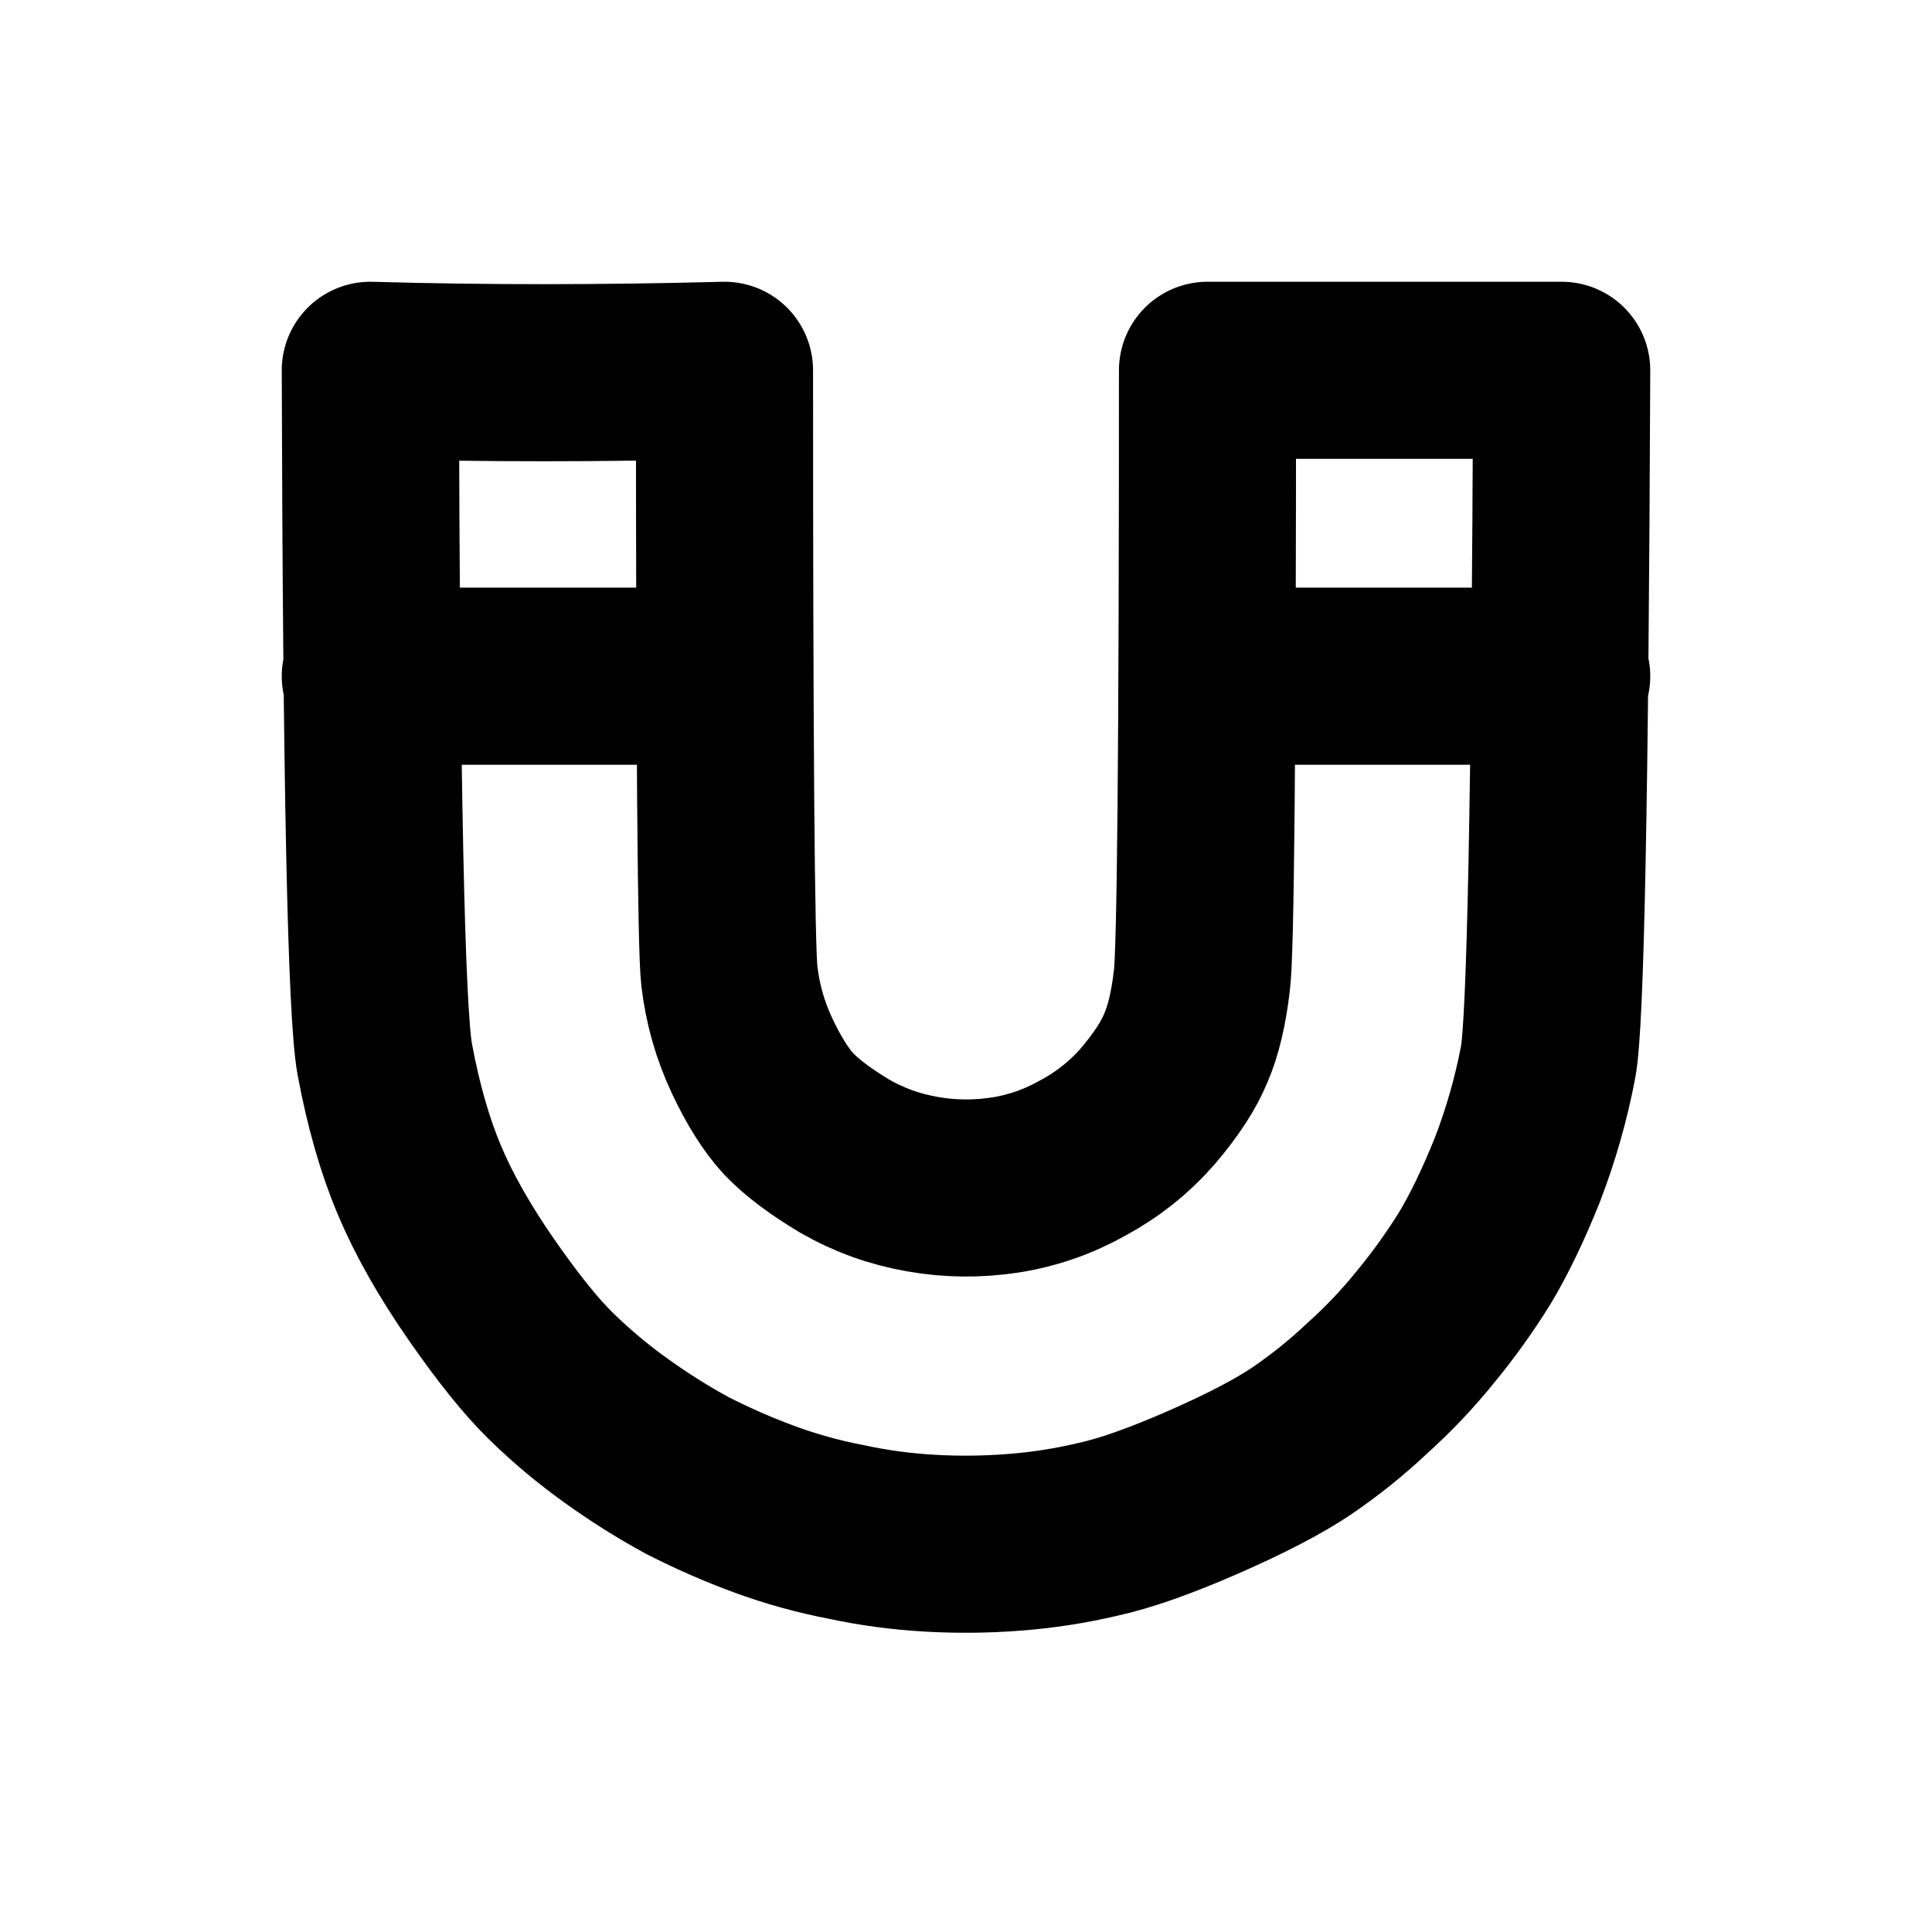
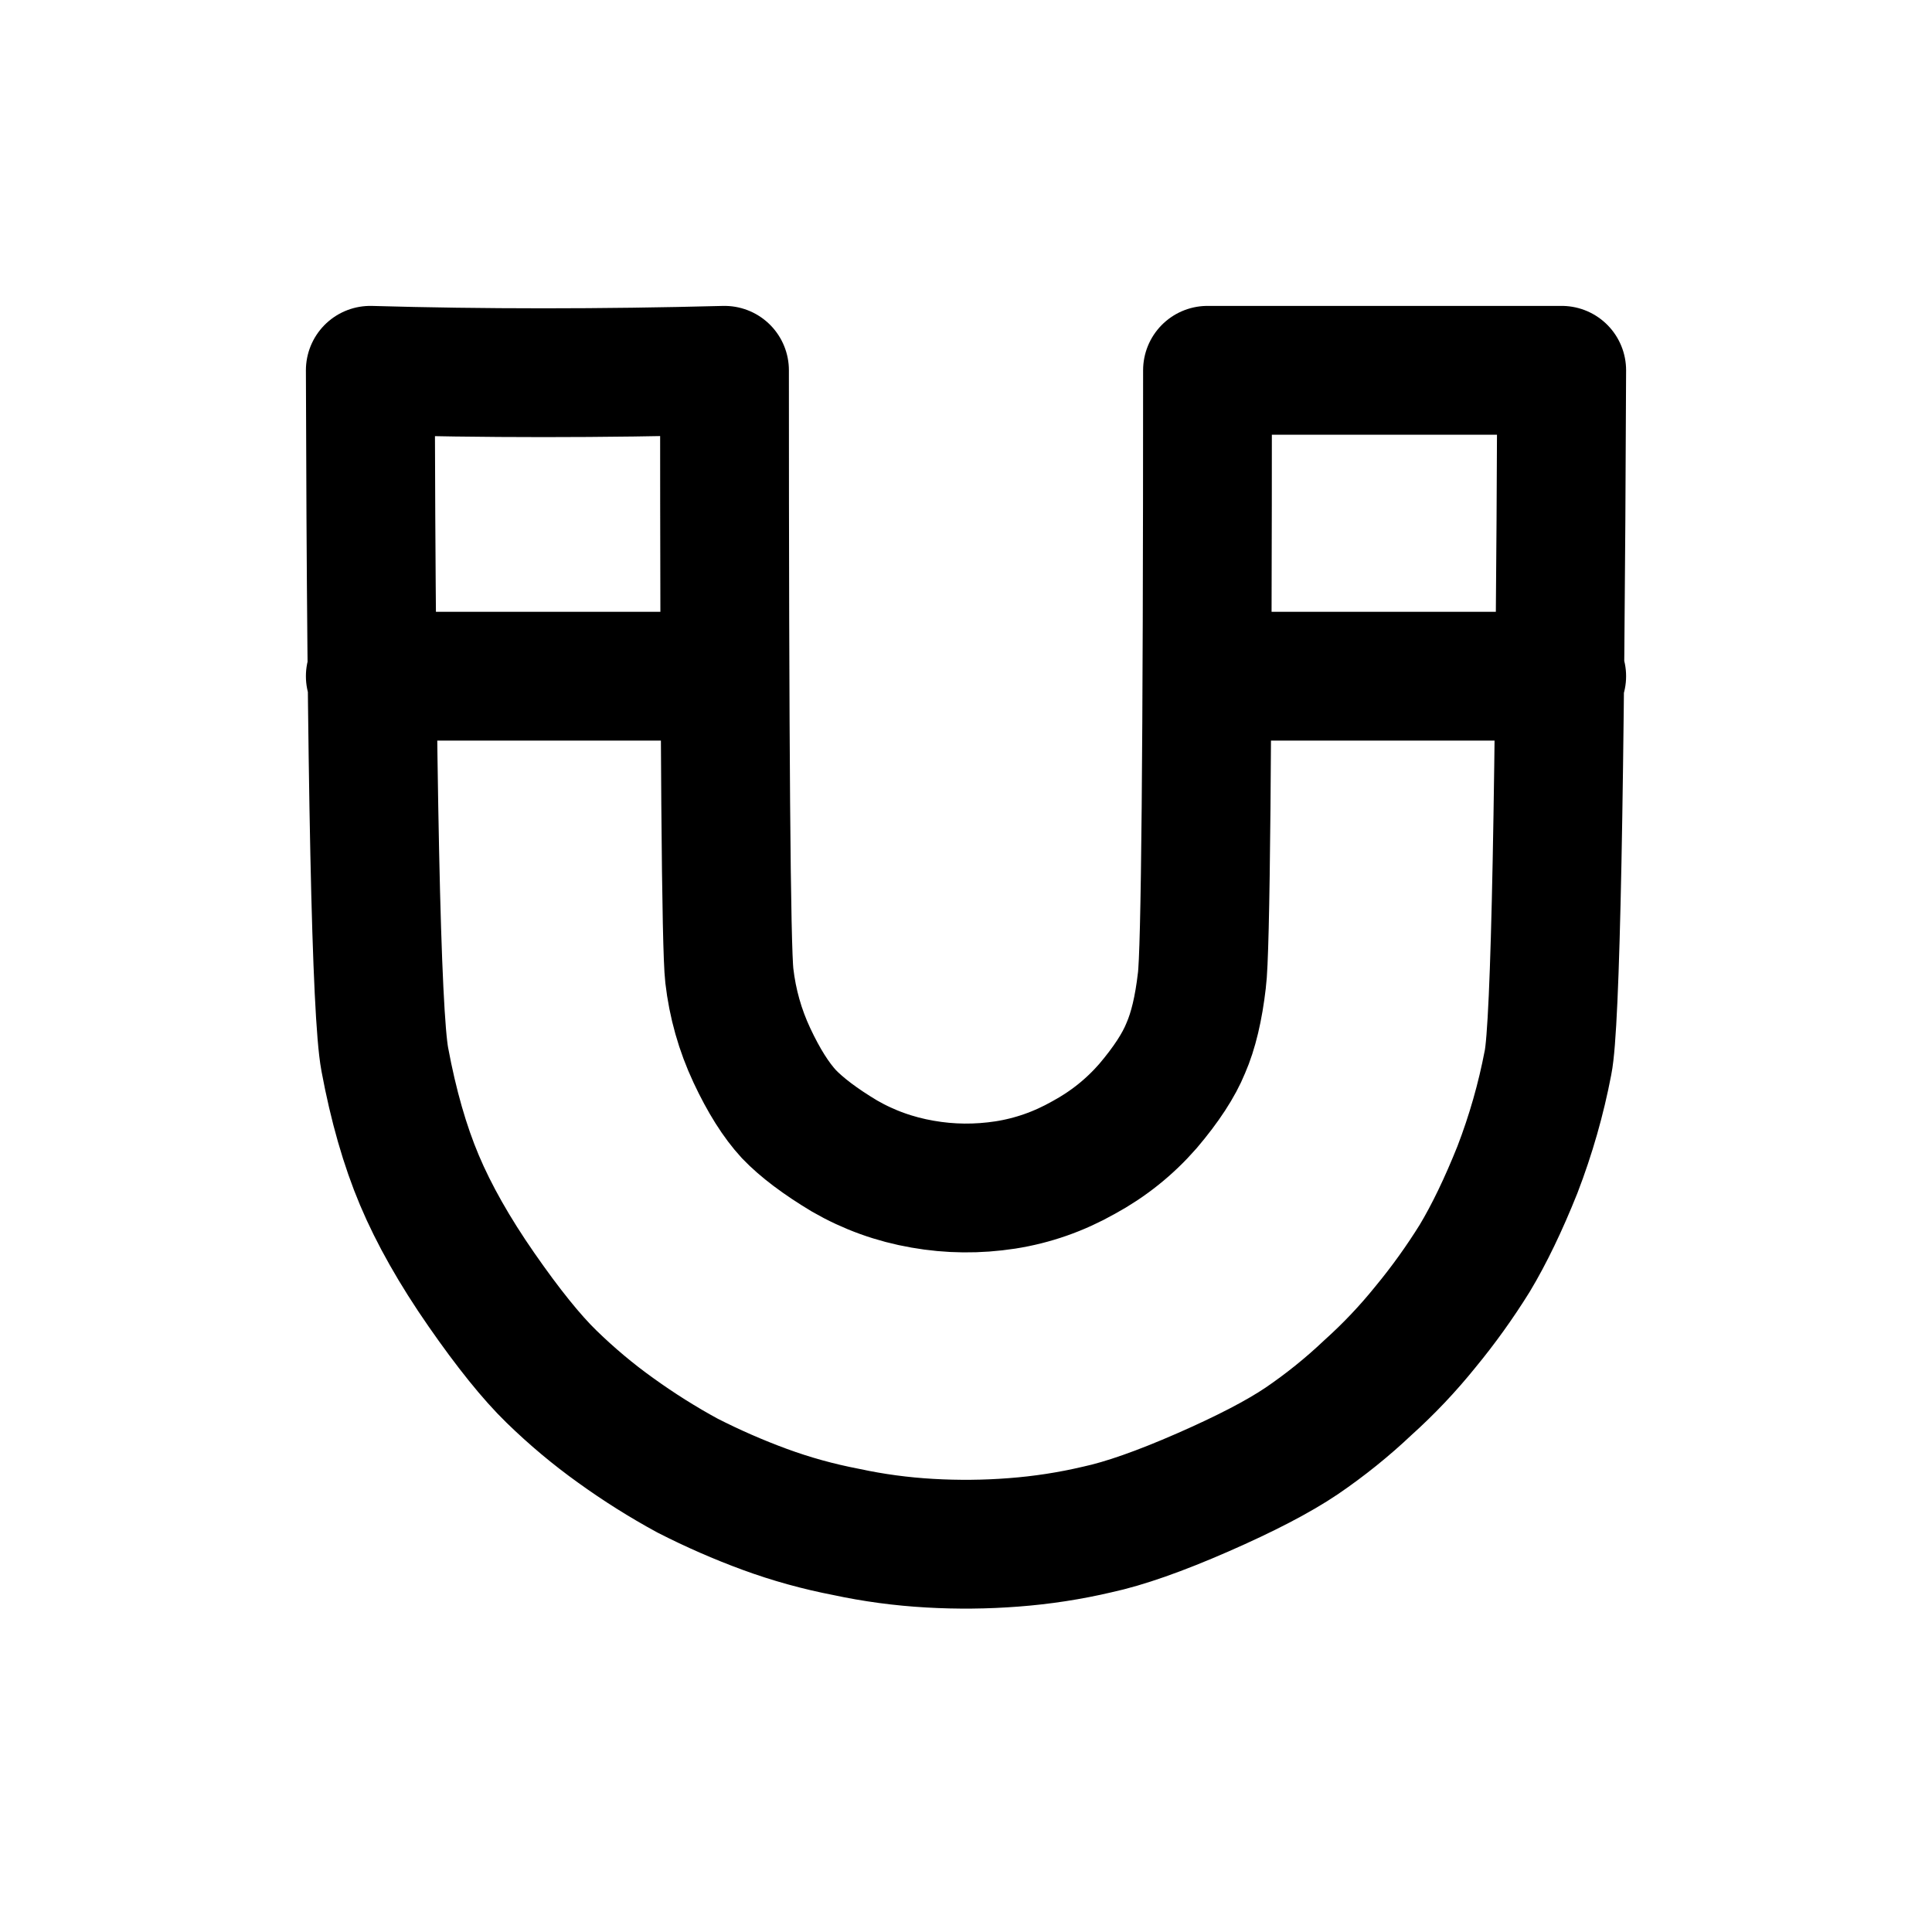
- <svg xmlns="http://www.w3.org/2000/svg" width="24" height="24" viewBox="0 0 24 24" fill="none" stroke="currentColor" stroke-width="2.2" stroke-linecap="round" stroke-linejoin="round">
+ <svg xmlns="http://www.w3.org/2000/svg" width="24" height="24" viewBox="0 0 24 24" fill="none" stroke="currentColor" stroke-width="1.6" stroke-linecap="round" stroke-linejoin="round">
  <path d="M4.6 4.6Q4.62 12.3 4.78 13.16Q4.94 14.02 5.21 14.66Q5.48 15.3 5.98 16.02Q6.48 16.74 6.85 17.1Q7.23 17.47 7.65 17.77Q8.08 18.08 8.54 18.33Q9.01 18.57 9.5 18.75Q9.99 18.93 10.51 19.03Q11.02 19.14 11.55 19.17Q12.07 19.2 12.59 19.16Q13.12 19.12 13.63 19Q14.14 18.89 14.94 18.54Q15.74 18.19 16.17 17.9Q16.61 17.6 16.99 17.24Q17.38 16.89 17.71 16.48Q18.04 16.08 18.32 15.63Q18.59 15.18 18.85 14.53Q19.1 13.88 19.23 13.2Q19.37 12.51 19.4 4.6M9 4.6Q9 11.6 9.06 12.12Q9.12 12.64 9.34 13.11Q9.56 13.58 9.8 13.84Q10.04 14.09 10.49 14.36Q10.94 14.62 11.46 14.71Q11.97 14.8 12.49 14.72Q13 14.64 13.46 14.38Q13.92 14.13 14.26 13.74Q14.6 13.34 14.73 13.02Q14.87 12.7 14.93 12.18Q15 11.66 15 4.6M4.6 4.6Q6.7 4.66 9 4.6M15 4.6L19.4 4.6M4.6 8.4L9 8.4M15 8.4L19.4 8.4" />
</svg>
